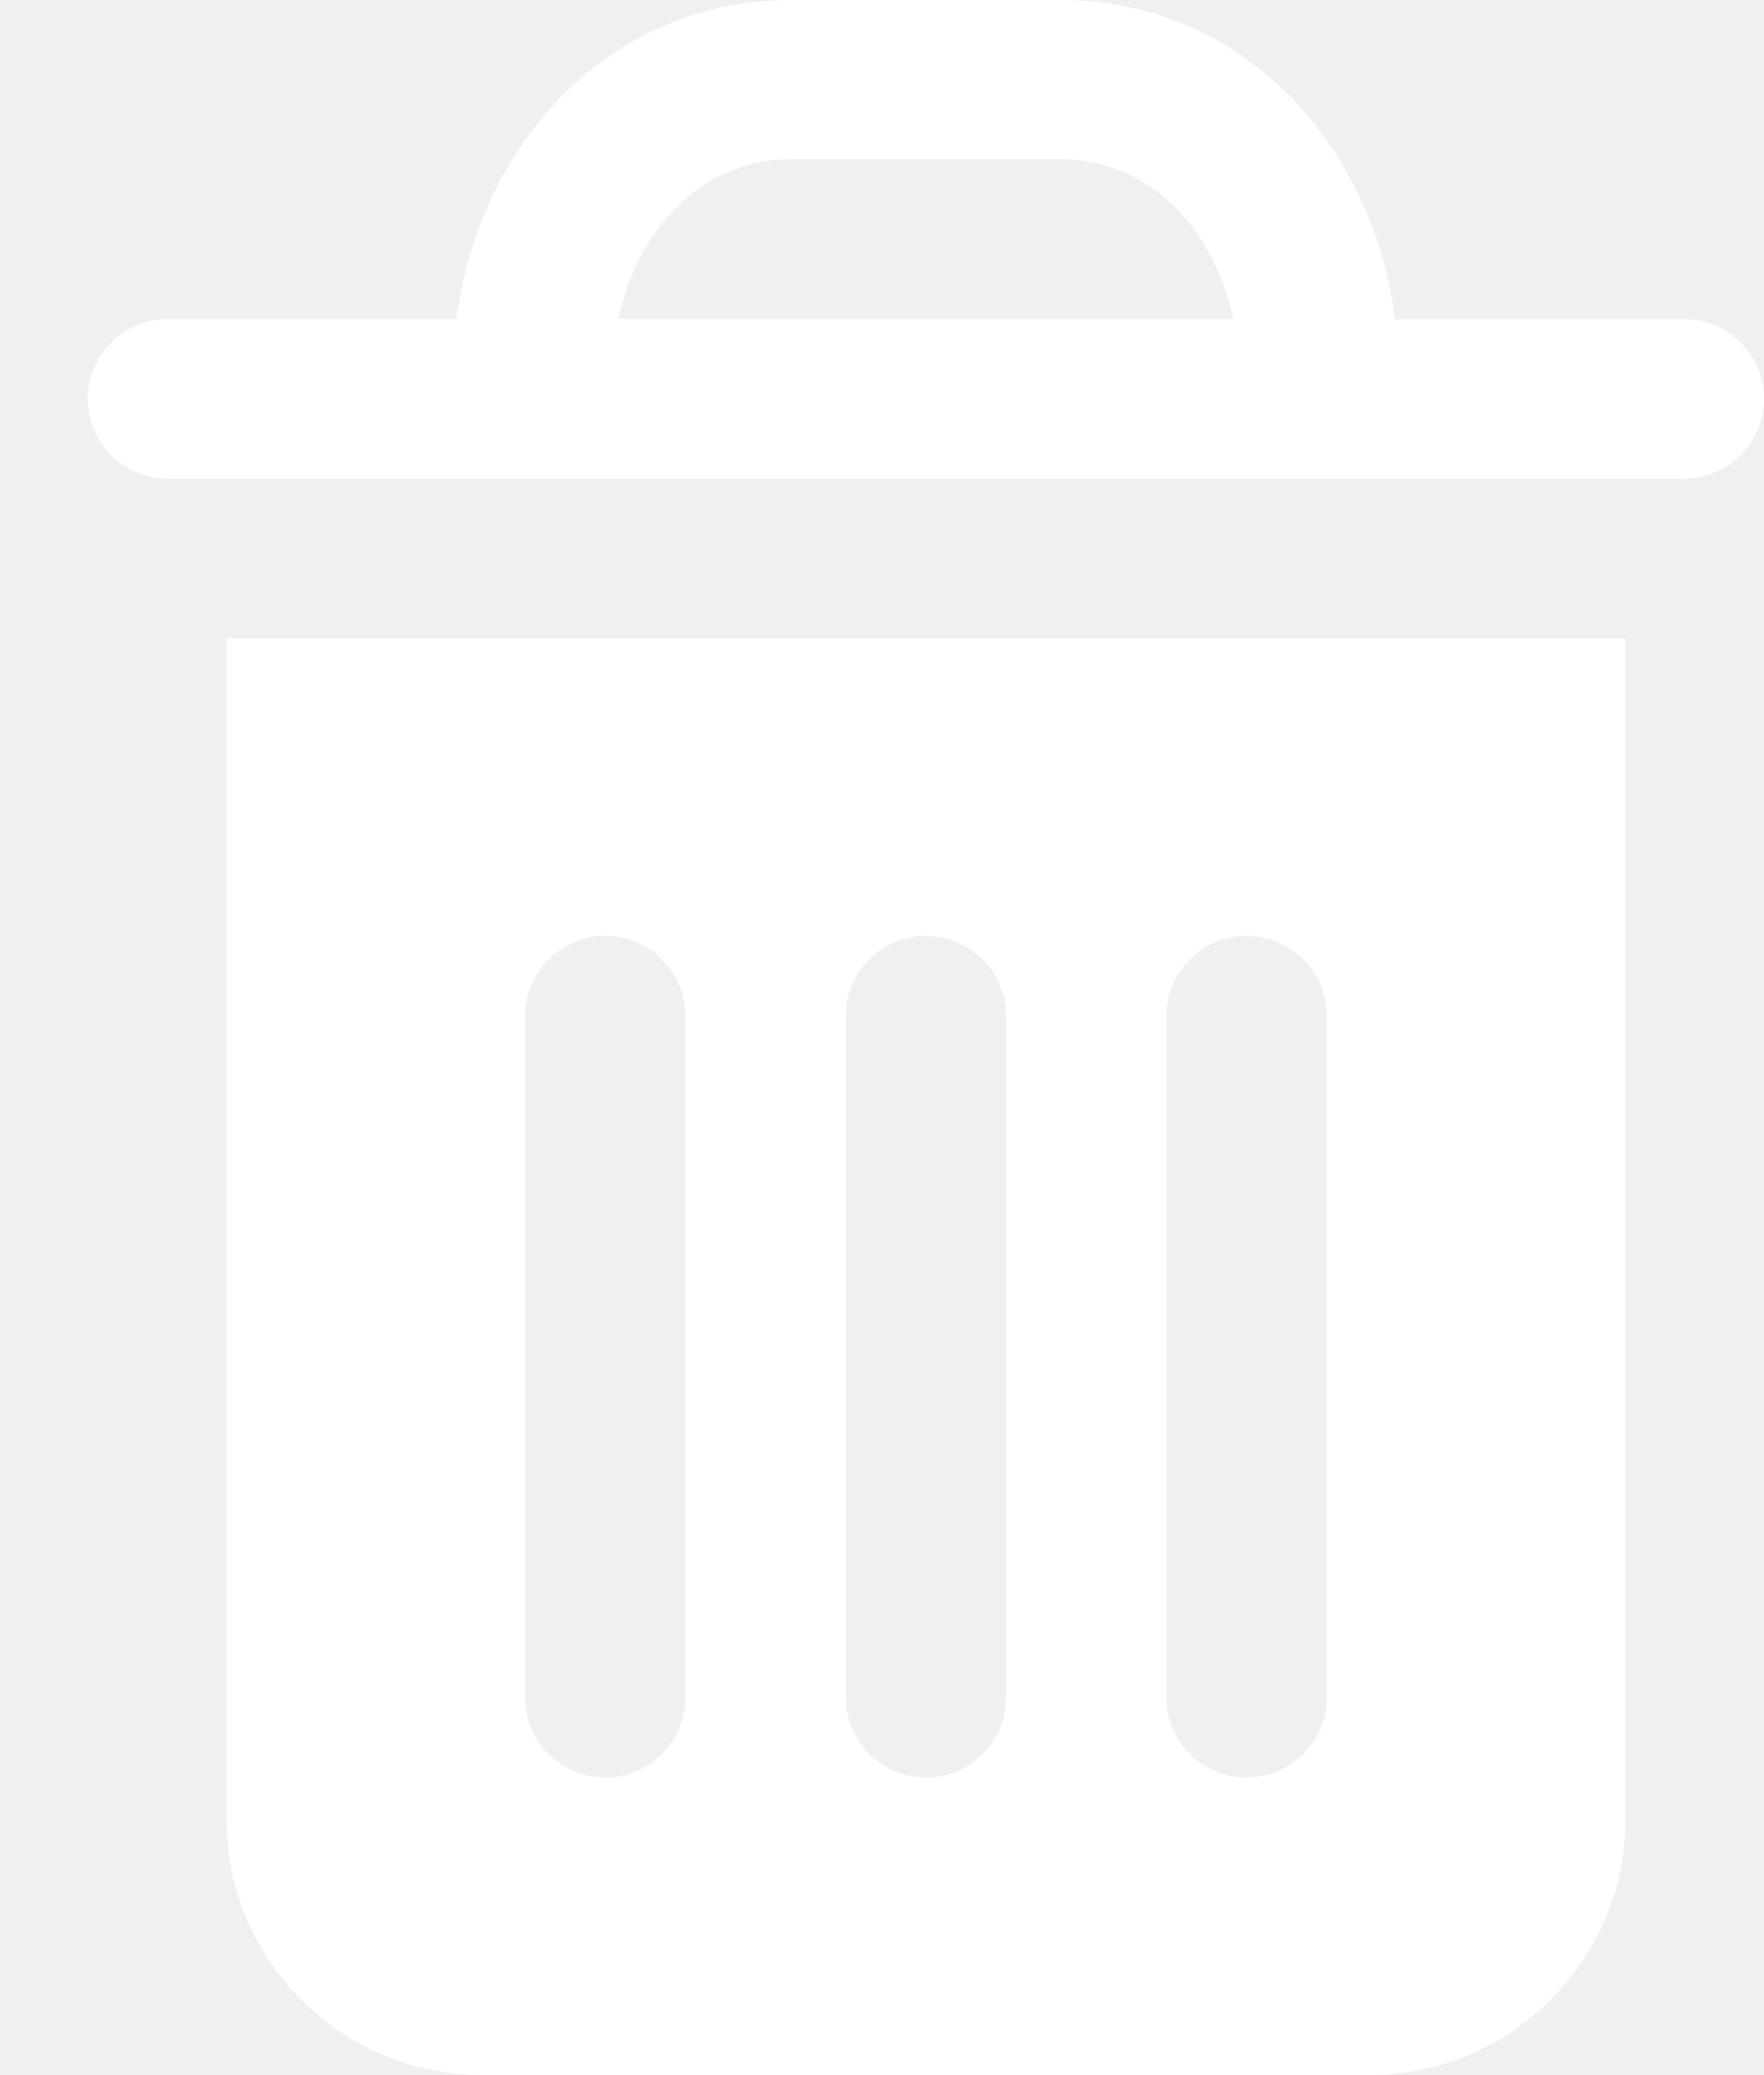
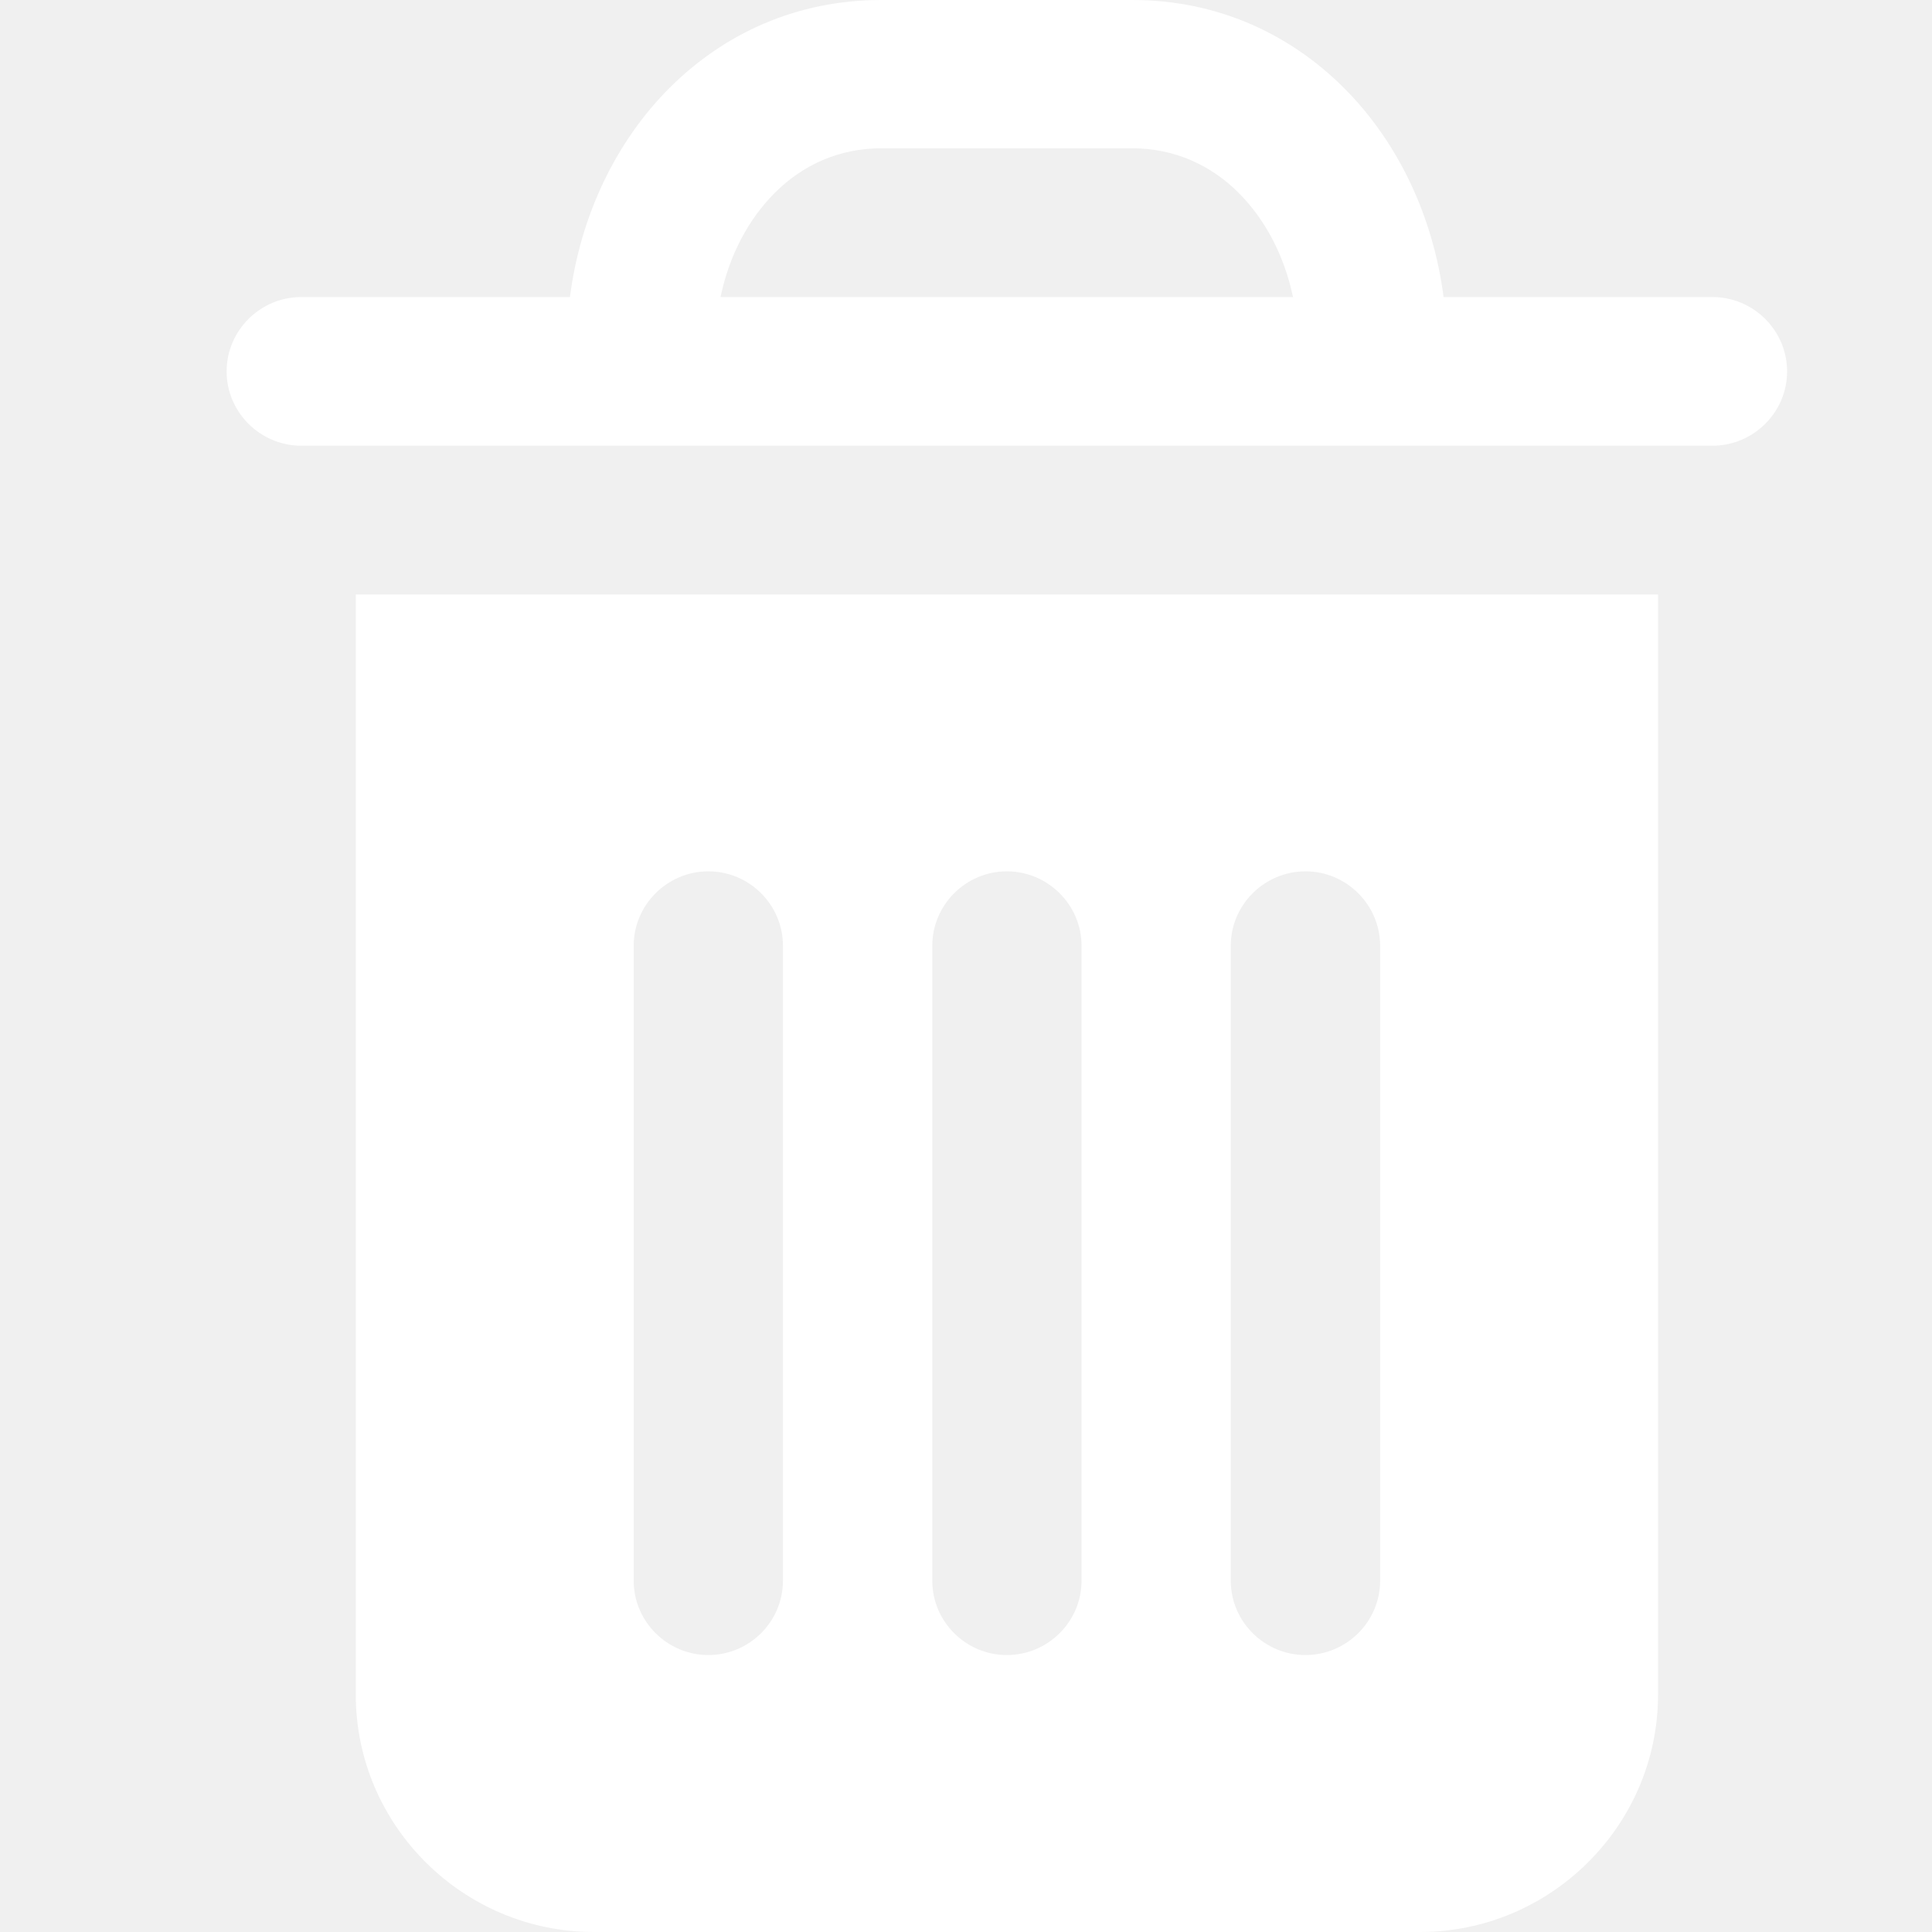
- <svg xmlns="http://www.w3.org/2000/svg" width="17" height="20" viewBox="0 0 17 20" fill="none">
+ <svg xmlns="http://www.w3.org/2000/svg" width="20" height="20" viewBox="0 0 17 20" fill="none">
  <path opacity="1.0" fill-rule="evenodd" clip-rule="evenodd" d="M1.619 3.075H4.4C4.508 2.234 4.875 1.465 5.433 0.908C5.996 0.347 6.747 0 7.622 0H10.221C11.097 0 11.847 0.347 12.41 0.908C12.969 1.465 13.335 2.234 13.444 3.075H16.227C16.652 3.075 17 3.421 17 3.845C17 4.268 16.652 4.614 16.227 4.614C11.358 4.614 6.488 4.614 1.619 4.614C1.194 4.614 0.846 4.268 0.846 3.845C0.846 3.421 1.194 3.075 1.619 3.075ZM4.648 20H13.198C14.554 20 15.664 18.895 15.664 17.543V6.154H2.183V17.543C2.183 18.895 3.292 20 4.648 20ZM5.833 9.02C6.258 9.02 6.605 9.367 6.605 9.79V16.364C6.605 16.787 6.258 17.133 5.833 17.133C5.408 17.133 5.06 16.787 5.06 16.364V9.79C5.06 9.367 5.407 9.02 5.833 9.02ZM12.014 9.02C12.439 9.02 12.787 9.367 12.787 9.79V16.364C12.787 16.787 12.439 17.133 12.014 17.133C11.589 17.133 11.241 16.787 11.241 16.364V9.79C11.241 9.367 11.589 9.02 12.014 9.02ZM8.923 9.02C9.348 9.02 9.696 9.367 9.696 9.79V16.364C9.696 16.787 9.348 17.133 8.923 17.133C8.498 17.133 8.151 16.787 8.151 16.364V9.79C8.151 9.367 8.498 9.02 8.923 9.02ZM5.959 3.075H11.885C11.796 2.65 11.599 2.272 11.32 1.994C11.037 1.711 10.659 1.535 10.221 1.535H7.622C7.184 1.535 6.807 1.71 6.523 1.994C6.244 2.272 6.047 2.65 5.959 3.075Z" fill="white" />
</svg>
